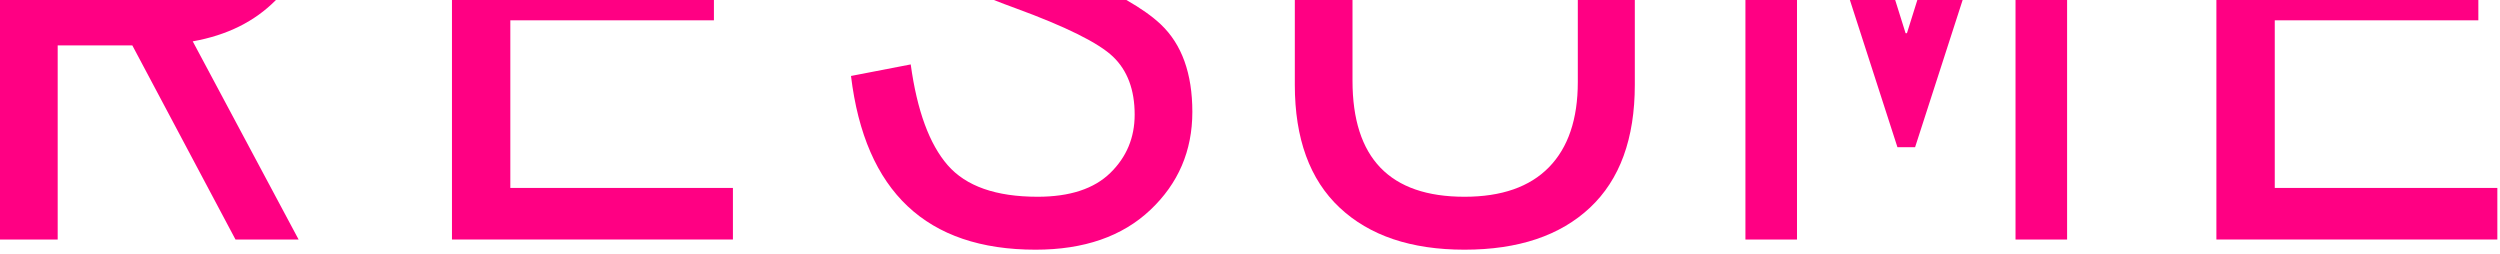
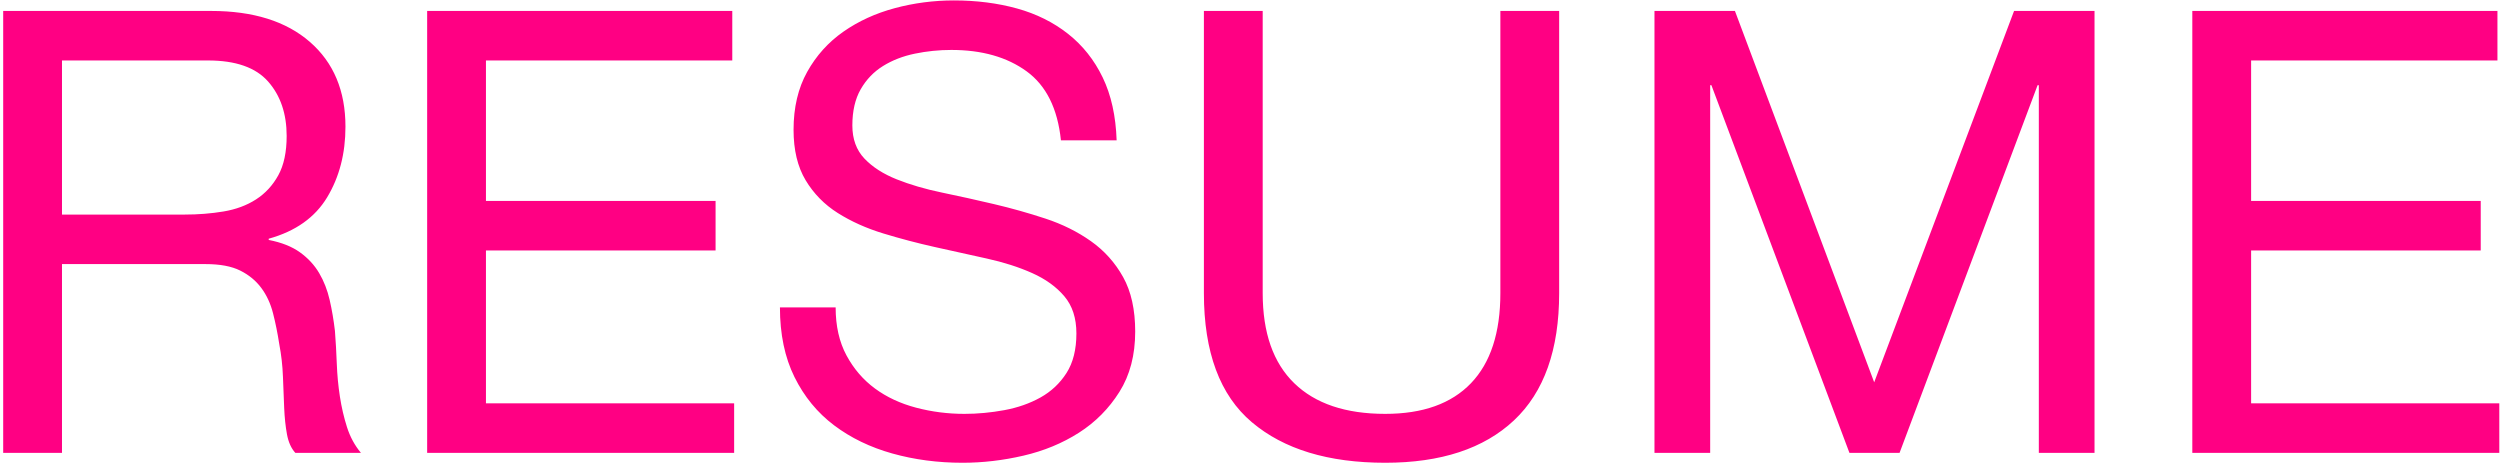
- <svg xmlns="http://www.w3.org/2000/svg" width="641px" height="65px" viewBox="0 0 641 65" version="1.1">
+ <svg xmlns="http://www.w3.org/2000/svg" width="642px" height="119px" viewBox="0 0 642 119" version="1.1">
  <defs />
  <g id="Page-1" stroke="none" stroke-width="1" fill="none" fill-rule="evenodd">
-     <g id="Group-2" fill="#FF0083">
-       <path d="M4.26325641e-14,0 L70.749,0 C65.32,5.51 58.209,9.044 49.416,10.602 L76.56,61.41 L60.378,61.41 L33.93,11.646 L14.79,11.646 L14.79,61.41 L0,61.41 L0,7.10542736e-15 Z" id="Combined-Shape" />
-       <path d="M115.884,0 L183.048,0 L183.048,5.208 L130.848,5.208 L130.848,48.186 L187.92,48.186 L187.92,61.41 L115.884,61.41 L115.884,7.10542736e-15 Z" id="Combined-Shape" />
-       <path d="M254.825,0 L288.802,0 C292.522,2.121 295.464,4.205 297.627,6.252 C303.021,11.356 305.718,18.838 305.718,28.698 C305.718,38.674 302.122,47.055 294.93,53.841 C287.738,60.627 277.936,64.02 265.524,64.02 C237.568,64.02 221.792,49.172 218.196,19.476 L233.508,16.518 C235.132,28.35 238.293,36.963 242.991,42.357 C247.689,47.751 255.374,50.448 266.046,50.448 C274.282,50.448 280.488,48.418 284.664,44.358 C288.84,40.298 290.928,35.31 290.928,29.394 C290.928,23.014 289.072,18.055 285.36,14.517 C281.648,10.979 273.296,6.832 260.304,2.076 C258.398,1.385 256.572,0.693 254.825,3.48355145e-09 Z" id="Combined-Shape" />
-       <path d="M331.992,0 L346.782,0 L346.782,20.694 C346.782,40.53 356.352,50.448 375.492,50.448 C385.004,50.448 392.225,47.925 397.155,42.879 C402.085,37.833 404.55,30.554 404.55,21.042 L404.55,0 L419.166,0 L419.166,21.738 C419.166,35.542 415.338,46.04 407.682,53.232 C400.026,60.424 389.296,64.02 375.492,64.02 C361.804,64.02 351.132,60.424 343.476,53.232 C335.82,46.04 331.992,35.542 331.992,21.738 L331.992,0 Z" id="Combined-Shape" />
-       <path d="M447.528,0 L460.752,0 L460.752,61.41 L447.528,61.41 L447.528,7.10542736e-15 Z M485.926,-7.10542736e-15 L488.592,8.514 L488.94,8.514 L491.606,0 L503.22,0 L491.028,37.746 L486.504,37.746 L474.312,-7.10542736e-15 L485.926,0 Z M530.004,0 L530.004,61.41 L516.78,61.41 L516.78,0 L530.004,0 Z" id="Combined-Shape" />
-       <path d="M568.284,0 L635.448,0 L635.448,5.208 L583.248,5.208 L583.248,48.186 L640.32,48.186 L640.32,61.41 L568.284,61.41 L568.284,7.10542736e-15 Z" id="Combined-Shape" />
-     </g>
+     <path d="M0.82,2.812 L54.223,2.812 C65.031,2.812 73.481,5.461 79.574,10.759 C85.667,16.057 88.713,23.315 88.713,32.534 C88.713,39.421 87.15,45.46 84.024,50.653 C80.899,55.845 75.892,59.394 69.005,61.301 L69.005,61.619 C72.289,62.255 74.965,63.315 77.031,64.798 C79.097,66.282 80.74,68.056 81.958,70.123 C83.177,72.189 84.077,74.493 84.66,77.036 C85.243,79.579 85.693,82.228 86.011,84.983 C86.223,87.738 86.382,90.546 86.488,93.407 C86.594,96.268 86.859,99.076 87.283,101.831 C87.707,104.586 88.316,107.208 89.11,109.698 C89.905,112.188 91.097,114.387 92.687,116.294 L75.839,116.294 C74.779,115.129 74.064,113.539 73.693,111.526 C73.323,109.513 73.084,107.261 72.978,104.771 C72.872,102.281 72.766,99.606 72.66,96.745 C72.554,93.884 72.236,91.076 71.707,88.321 C71.283,85.566 70.753,82.944 70.117,80.454 C69.482,77.963 68.475,75.791 67.097,73.937 C65.72,72.083 63.919,70.599 61.694,69.487 C59.468,68.374 56.502,67.818 52.793,67.818 L15.919,67.818 L15.919,116.294 L0.82,116.294 L0.82,2.812 Z M47.389,55.103 C50.886,55.103 54.223,54.838 57.402,54.308 C60.581,53.778 63.362,52.745 65.746,51.209 C68.131,49.672 70.038,47.606 71.468,45.01 C72.899,42.414 73.614,39.05 73.614,34.918 C73.614,29.196 72.025,24.534 68.846,20.931 C65.667,17.328 60.528,15.527 53.429,15.527 L15.919,15.527 L15.919,55.103 L47.389,55.103 Z M109.693,2.812 L188.05,2.812 L188.05,15.527 L124.792,15.527 L124.792,51.606 L183.759,51.606 L183.759,64.321 L124.792,64.321 L124.792,103.579 L188.527,103.579 L188.527,116.294 L109.693,116.294 L109.693,2.812 Z M272.446,36.03 C271.599,27.871 268.658,21.964 263.625,18.308 C258.592,14.653 252.155,12.825 244.314,12.825 C241.135,12.825 238.01,13.143 234.937,13.779 C231.864,14.414 229.136,15.474 226.751,16.958 C224.367,18.441 222.46,20.428 221.03,22.918 C219.599,25.408 218.884,28.507 218.884,32.216 C218.884,35.712 219.917,38.547 221.983,40.719 C224.049,42.891 226.804,44.666 230.248,46.043 C233.692,47.421 237.586,48.56 241.93,49.46 C246.274,50.361 250.698,51.341 255.201,52.401 C259.705,53.46 264.129,54.705 268.473,56.136 C272.817,57.566 276.711,59.5 280.155,61.937 C283.599,64.374 286.353,67.447 288.42,71.156 C290.486,74.864 291.519,79.526 291.519,85.142 C291.519,91.182 290.168,96.347 287.466,100.639 C284.764,104.93 281.294,108.427 277.056,111.129 C272.817,113.831 268.076,115.791 262.831,117.009 C257.586,118.228 252.367,118.837 247.175,118.837 C240.817,118.837 234.804,118.043 229.136,116.453 C223.467,114.864 218.487,112.453 214.195,109.221 C209.904,105.99 206.513,101.857 204.023,96.824 C201.533,91.791 200.288,85.831 200.288,78.944 L214.593,78.944 C214.593,83.712 215.52,87.818 217.374,91.261 C219.228,94.705 221.665,97.539 224.685,99.765 C227.705,101.99 231.228,103.632 235.255,104.692 C239.281,105.751 243.413,106.281 247.652,106.281 C251.043,106.281 254.46,105.963 257.903,105.327 C261.347,104.692 264.446,103.606 267.201,102.069 C269.956,100.533 272.181,98.44 273.877,95.791 C275.572,93.142 276.42,89.751 276.42,85.619 C276.42,81.699 275.387,78.52 273.32,76.083 C271.254,73.646 268.499,71.659 265.056,70.123 C261.612,68.586 257.718,67.341 253.374,66.387 C249.029,65.434 244.606,64.454 240.102,63.447 C235.599,62.44 231.175,61.275 226.831,59.95 C222.487,58.626 218.593,56.878 215.149,54.705 C211.705,52.533 208.95,49.725 206.884,46.282 C204.818,42.838 203.785,38.52 203.785,33.328 C203.785,27.606 204.95,22.653 207.281,18.467 C209.613,14.282 212.712,10.838 216.579,8.136 C220.447,5.434 224.844,3.421 229.771,2.097 C234.698,0.772 239.758,0.11 244.95,0.11 C250.778,0.11 256.182,0.799 261.162,2.176 C266.142,3.554 270.513,5.726 274.274,8.693 C278.036,11.66 281.003,15.395 283.175,19.898 C285.347,24.401 286.539,29.779 286.751,36.03 L272.446,36.03 Z M400.392,75.288 C400.392,89.805 396.525,100.692 388.79,107.95 C381.054,115.208 370.035,118.837 355.73,118.837 C341.108,118.837 329.691,115.367 321.479,108.427 C313.267,101.486 309.161,90.44 309.161,75.288 L309.161,2.812 L324.26,2.812 L324.26,75.288 C324.26,85.46 326.962,93.169 332.366,98.414 C337.77,103.659 345.558,106.281 355.73,106.281 C365.373,106.281 372.71,103.659 377.743,98.414 C382.776,93.169 385.293,85.46 385.293,75.288 L385.293,2.812 L400.392,2.812 L400.392,75.288 Z M424.869,2.812 L445.531,2.812 L481.292,98.175 L517.212,2.812 L537.874,2.812 L537.874,116.294 L523.57,116.294 L523.57,21.885 L523.252,21.885 L487.808,116.294 L474.934,116.294 L439.491,21.885 L439.173,21.885 L439.173,116.294 L424.869,116.294 L424.869,2.812 Z M562.986,2.812 L641.343,2.812 L641.343,15.527 L578.086,15.527 L578.086,51.606 L637.052,51.606 L637.052,64.321 L578.086,64.321 L578.086,103.579 L641.82,103.579 L641.82,116.294 L562.986,116.294 L562.986,2.812 Z" id="RESUME-Copy" fill="#FF0083" />
  </g>
</svg>
